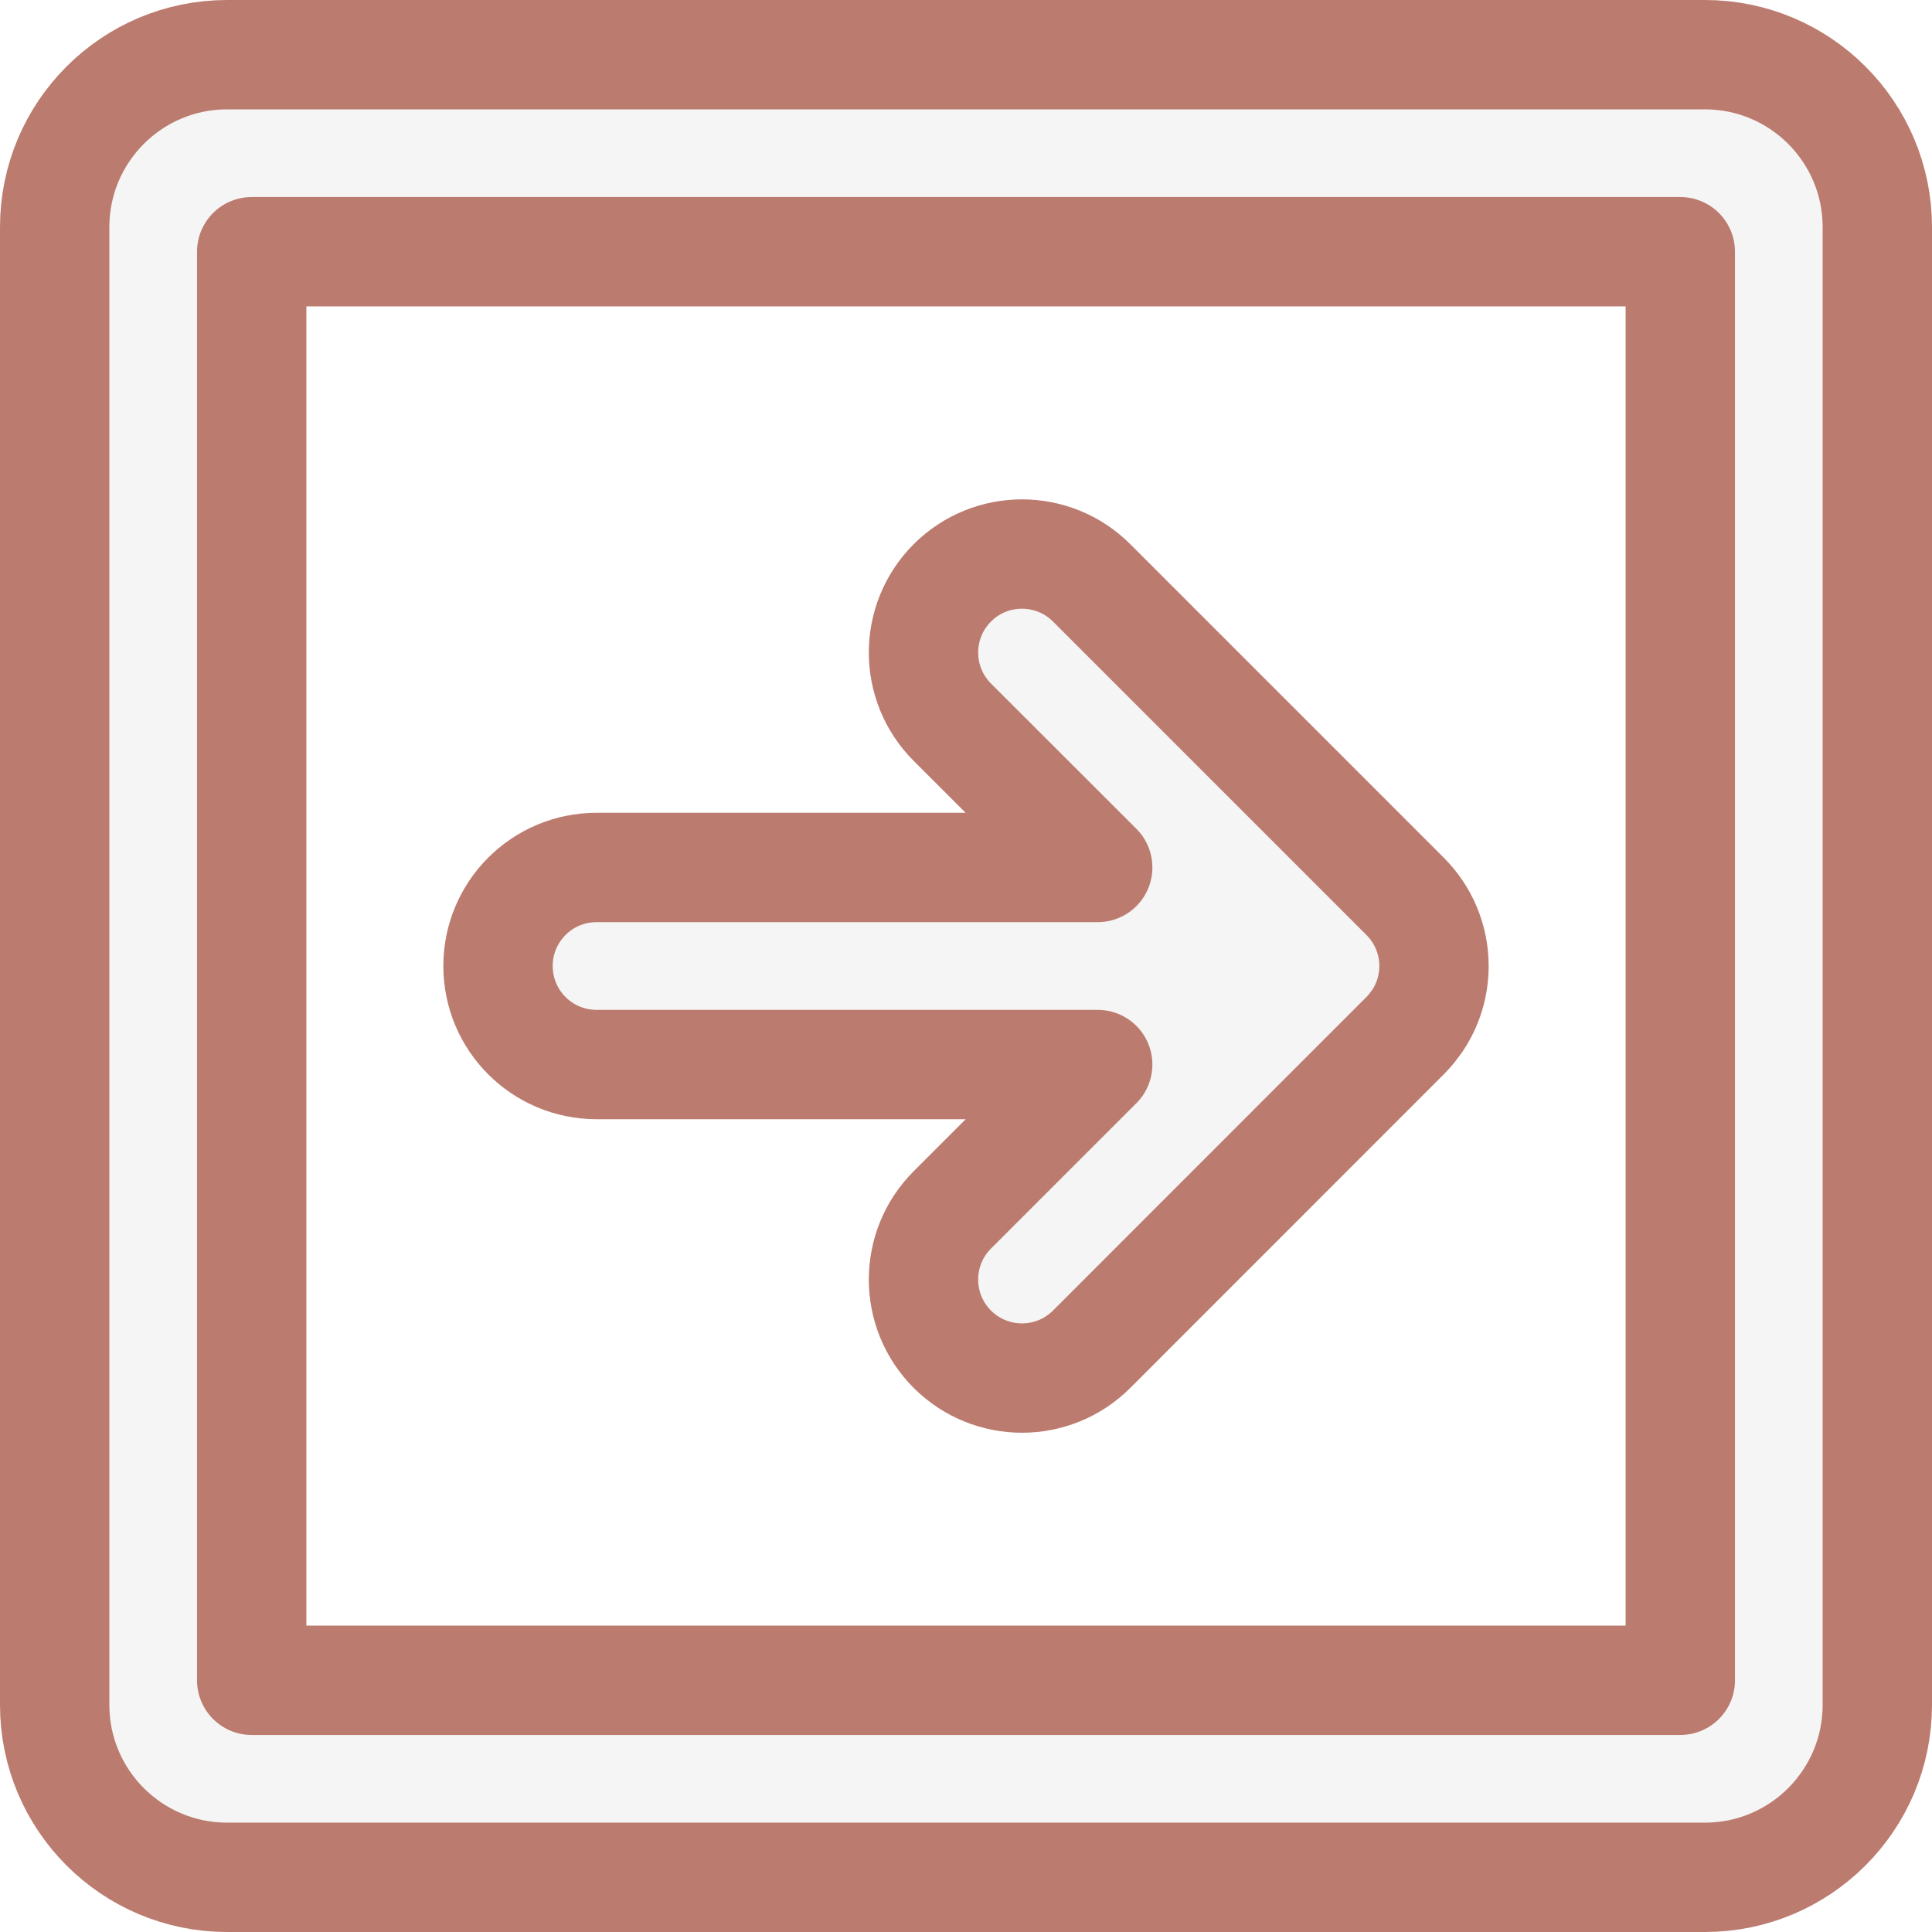
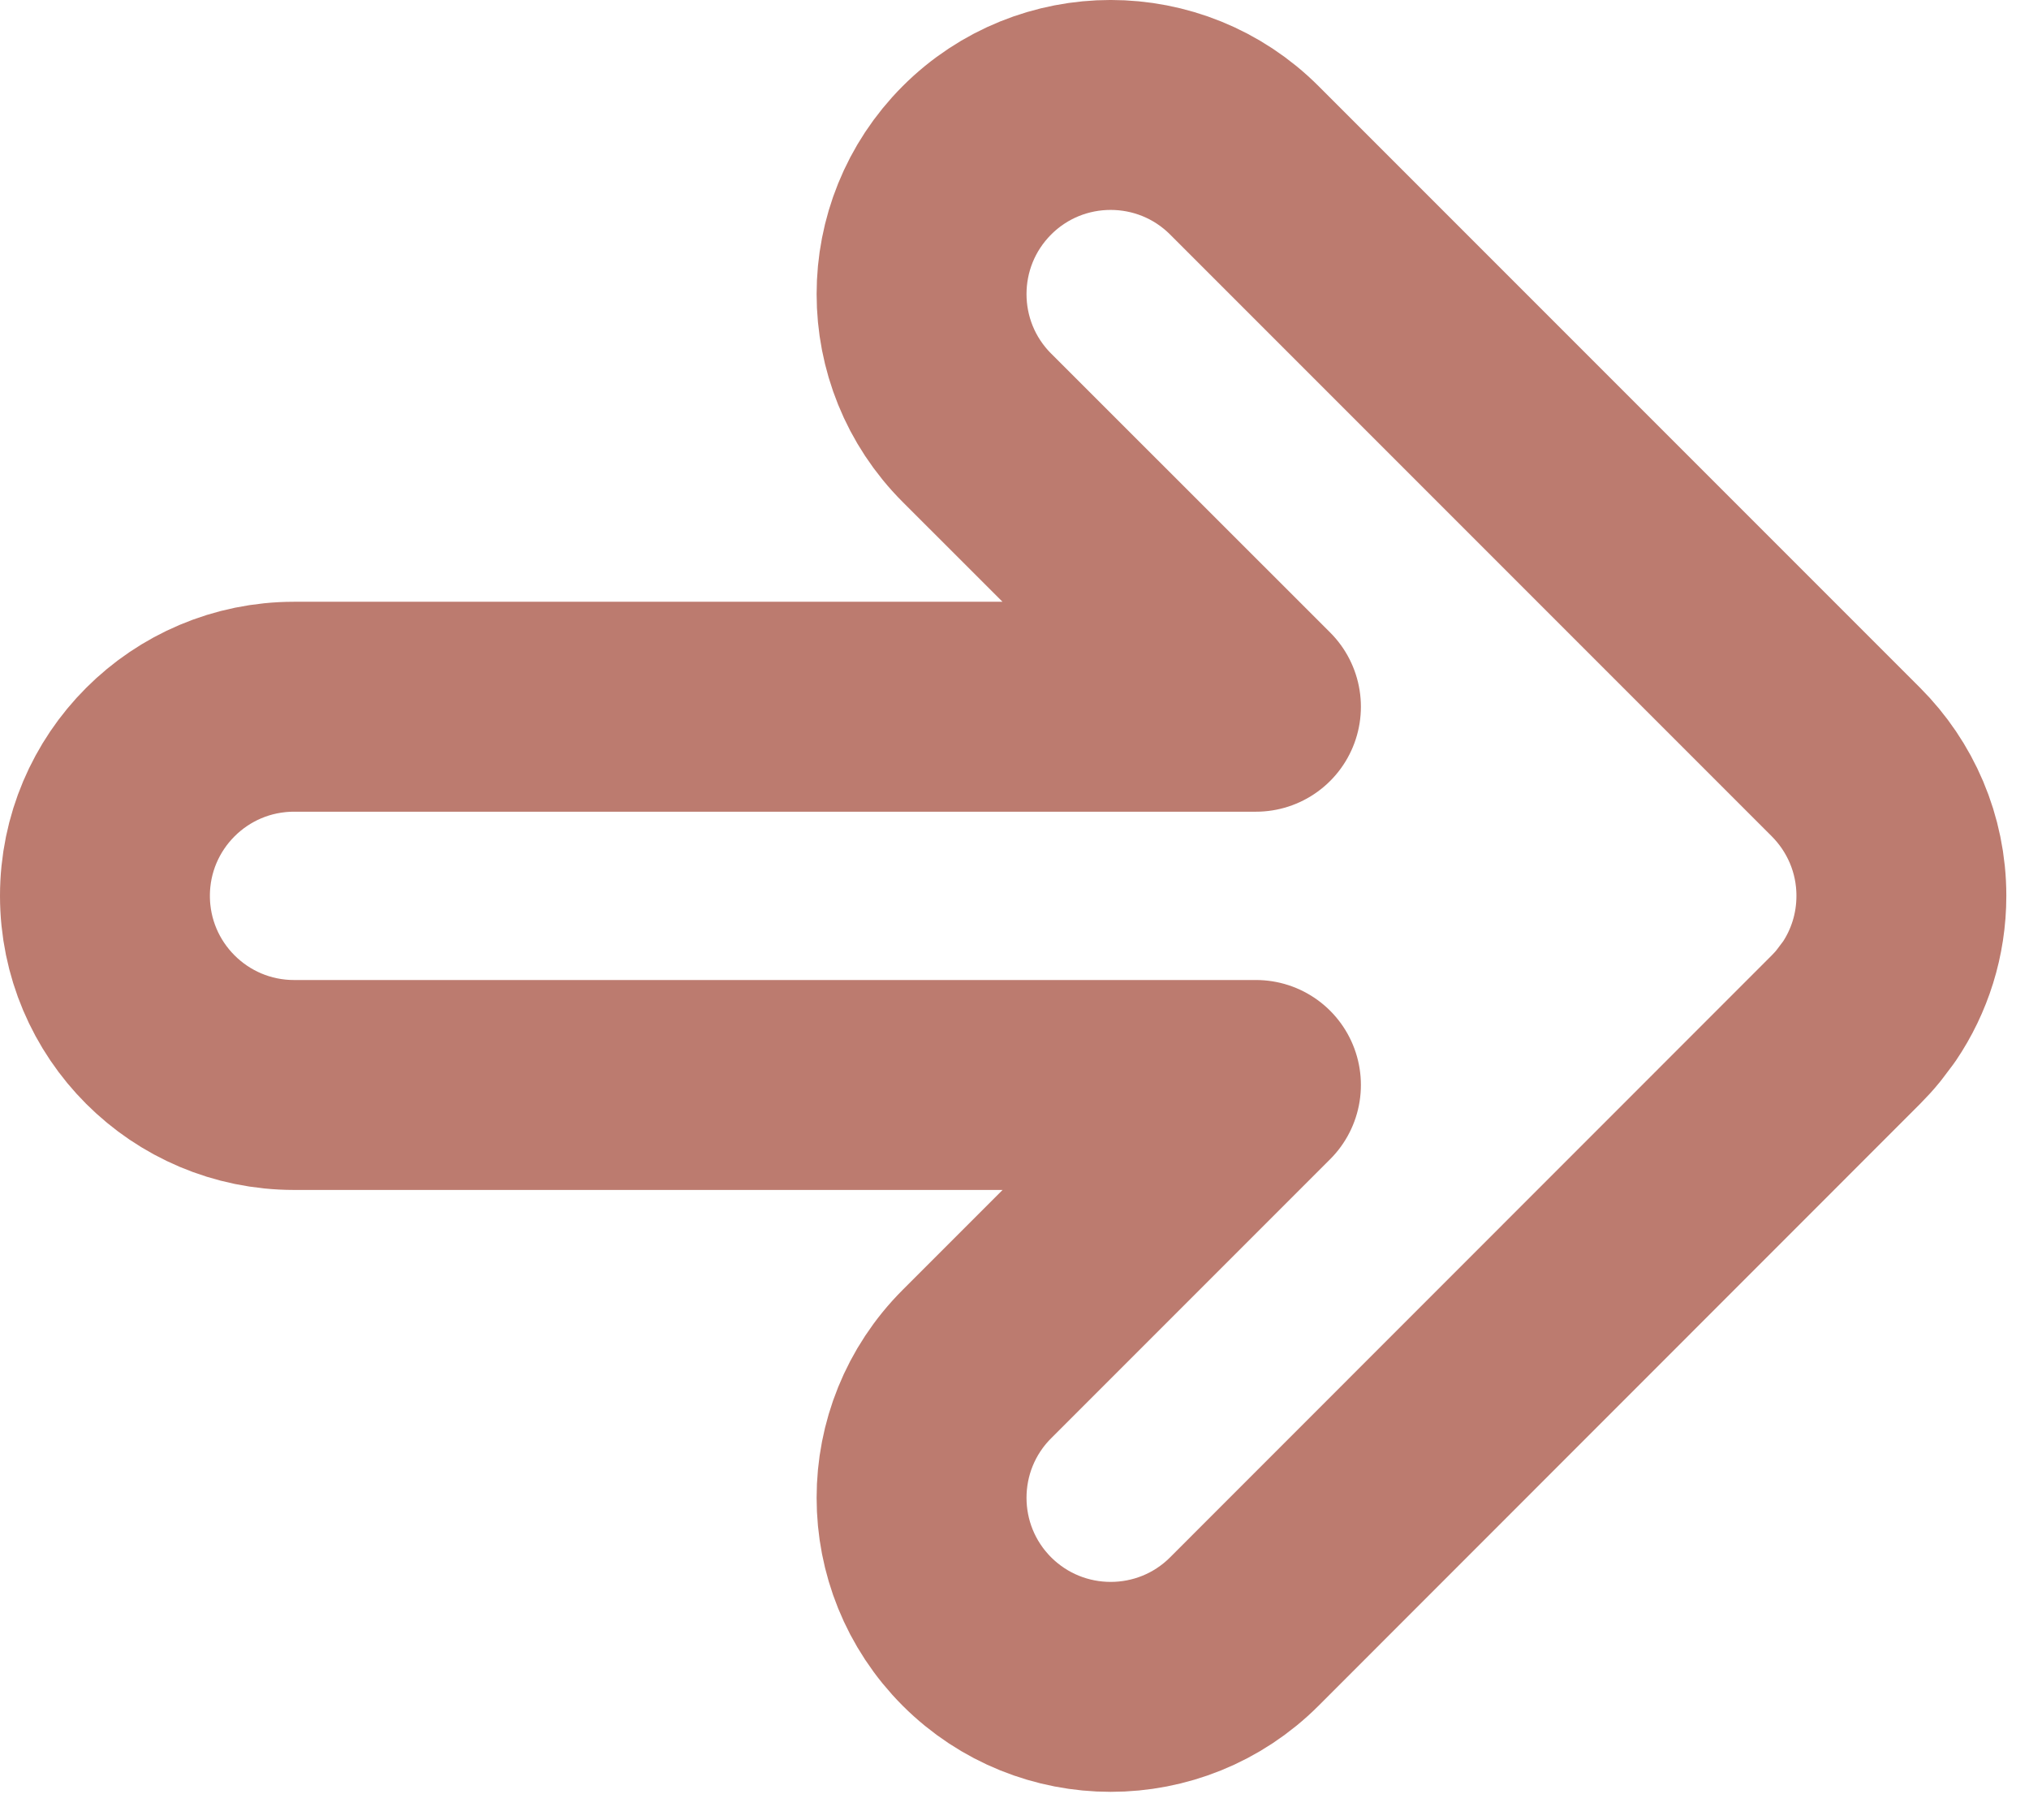
- <svg xmlns="http://www.w3.org/2000/svg" width="53" height="53" viewBox="0 0 53 53" fill="none">
-   <path d="M29.947 15.99C28.892 14.935 27.181 14.935 26.125 15.99C25.07 17.046 25.07 18.756 26.125 19.812L30.113 23.797H16.365C14.872 23.797 13.662 25.007 13.662 26.5C13.662 27.993 14.872 29.203 16.365 29.203H30.113L26.125 33.191C25.07 34.246 25.07 35.957 26.125 37.013C27.181 38.067 28.892 38.068 29.947 37.013L38.546 28.411C38.609 28.348 38.669 28.282 38.725 28.213L38.876 28.012C39.168 27.581 39.338 27.06 39.338 26.5C39.338 25.754 39.035 25.078 38.546 24.589L29.947 15.99Z" fill="#F5F5F5" />
-   <path fill-rule="evenodd" clip-rule="evenodd" d="M6.23 1.5C3.618 1.5 1.5 3.618 1.5 6.23V46.77C1.5 49.382 3.618 51.5 6.23 51.5H46.77C49.382 51.5 51.5 49.382 51.5 46.77V6.23C51.5 3.618 49.382 1.5 46.77 1.5H6.23ZM46.095 46.095H6.905V6.905H46.095V46.095Z" fill="#F5F5F5" />
-   <path d="M29.947 15.99C28.892 14.935 27.181 14.935 26.125 15.99C25.07 17.046 25.07 18.756 26.125 19.812L30.113 23.797H16.365C14.872 23.797 13.662 25.007 13.662 26.5C13.662 27.993 14.872 29.203 16.365 29.203H30.113L26.125 33.191C25.07 34.246 25.07 35.957 26.125 37.013C27.181 38.067 28.892 38.068 29.947 37.013L38.546 28.411C38.609 28.348 38.669 28.282 38.725 28.213L38.876 28.012C39.168 27.581 39.338 27.06 39.338 26.5C39.338 25.754 39.035 25.078 38.546 24.589L29.947 15.99Z" stroke="#BC7B6F" stroke-width="3" stroke-linecap="round" stroke-linejoin="round" />
-   <path fill-rule="evenodd" clip-rule="evenodd" d="M6.23 1.5C3.618 1.5 1.5 3.618 1.5 6.23V46.77C1.5 49.382 3.618 51.5 6.23 51.5H46.77C49.382 51.5 51.5 49.382 51.5 46.77V6.23C51.5 3.618 49.382 1.5 46.77 1.5H6.23ZM46.095 46.095H6.905V6.905H46.095V46.095Z" stroke="#BC7B6F" stroke-width="3" stroke-linecap="round" stroke-linejoin="round" />
+ <svg xmlns="http://www.w3.org/2000/svg" width="29" height="26" viewBox="0 0 29 26" fill="none">
+   <path d="M17.785 2.291C16.73 1.236 15.018 1.236 13.963 2.291C12.908 3.347 12.908 5.058 13.963 6.113L17.951 10.099H4.203C2.71 10.099 1.5 11.309 1.5 12.801C1.5 14.294 2.71 15.504 4.203 15.504H17.951L13.963 19.492C12.908 20.547 12.908 22.258 13.963 23.314C15.019 24.368 16.73 24.369 17.785 23.314L26.384 14.712C26.447 14.649 26.507 14.583 26.563 14.514L26.714 14.314C27.006 13.882 27.176 13.361 27.176 12.801C27.176 12.055 26.873 11.38 26.384 10.89L17.785 2.291Z" stroke="#BC7B6F" stroke-width="3" stroke-linecap="round" stroke-linejoin="round" />
</svg>
